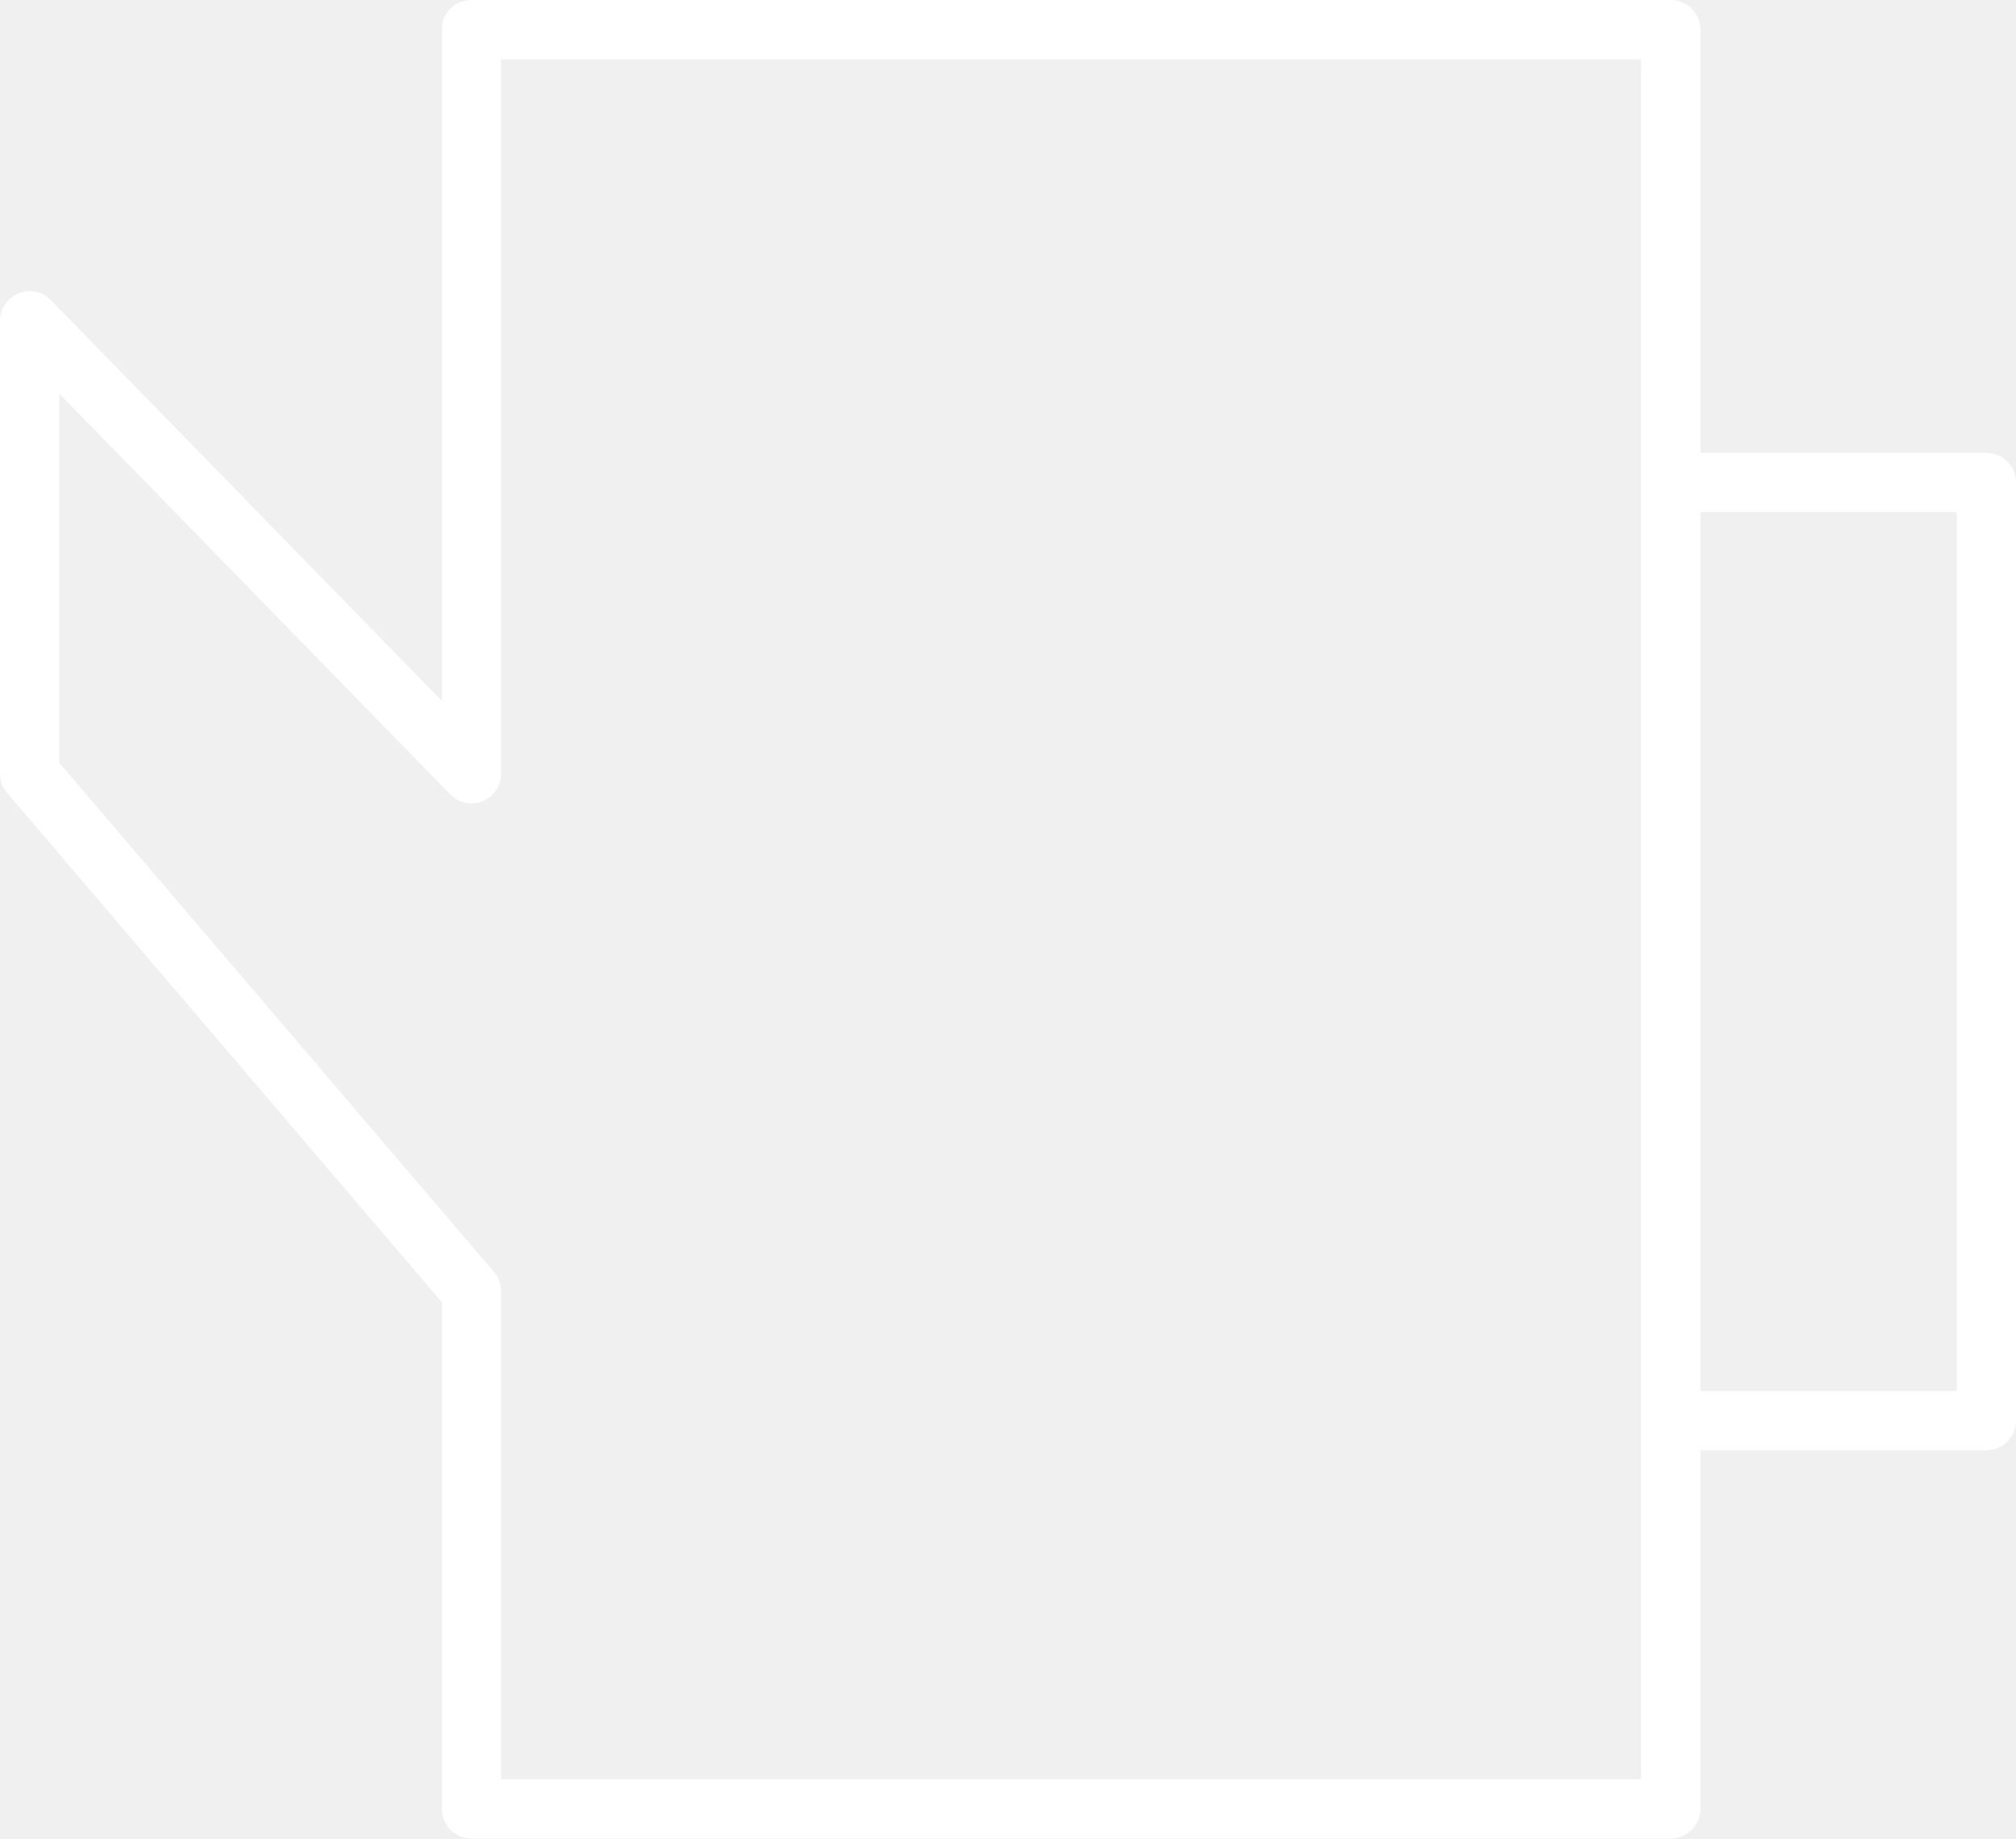
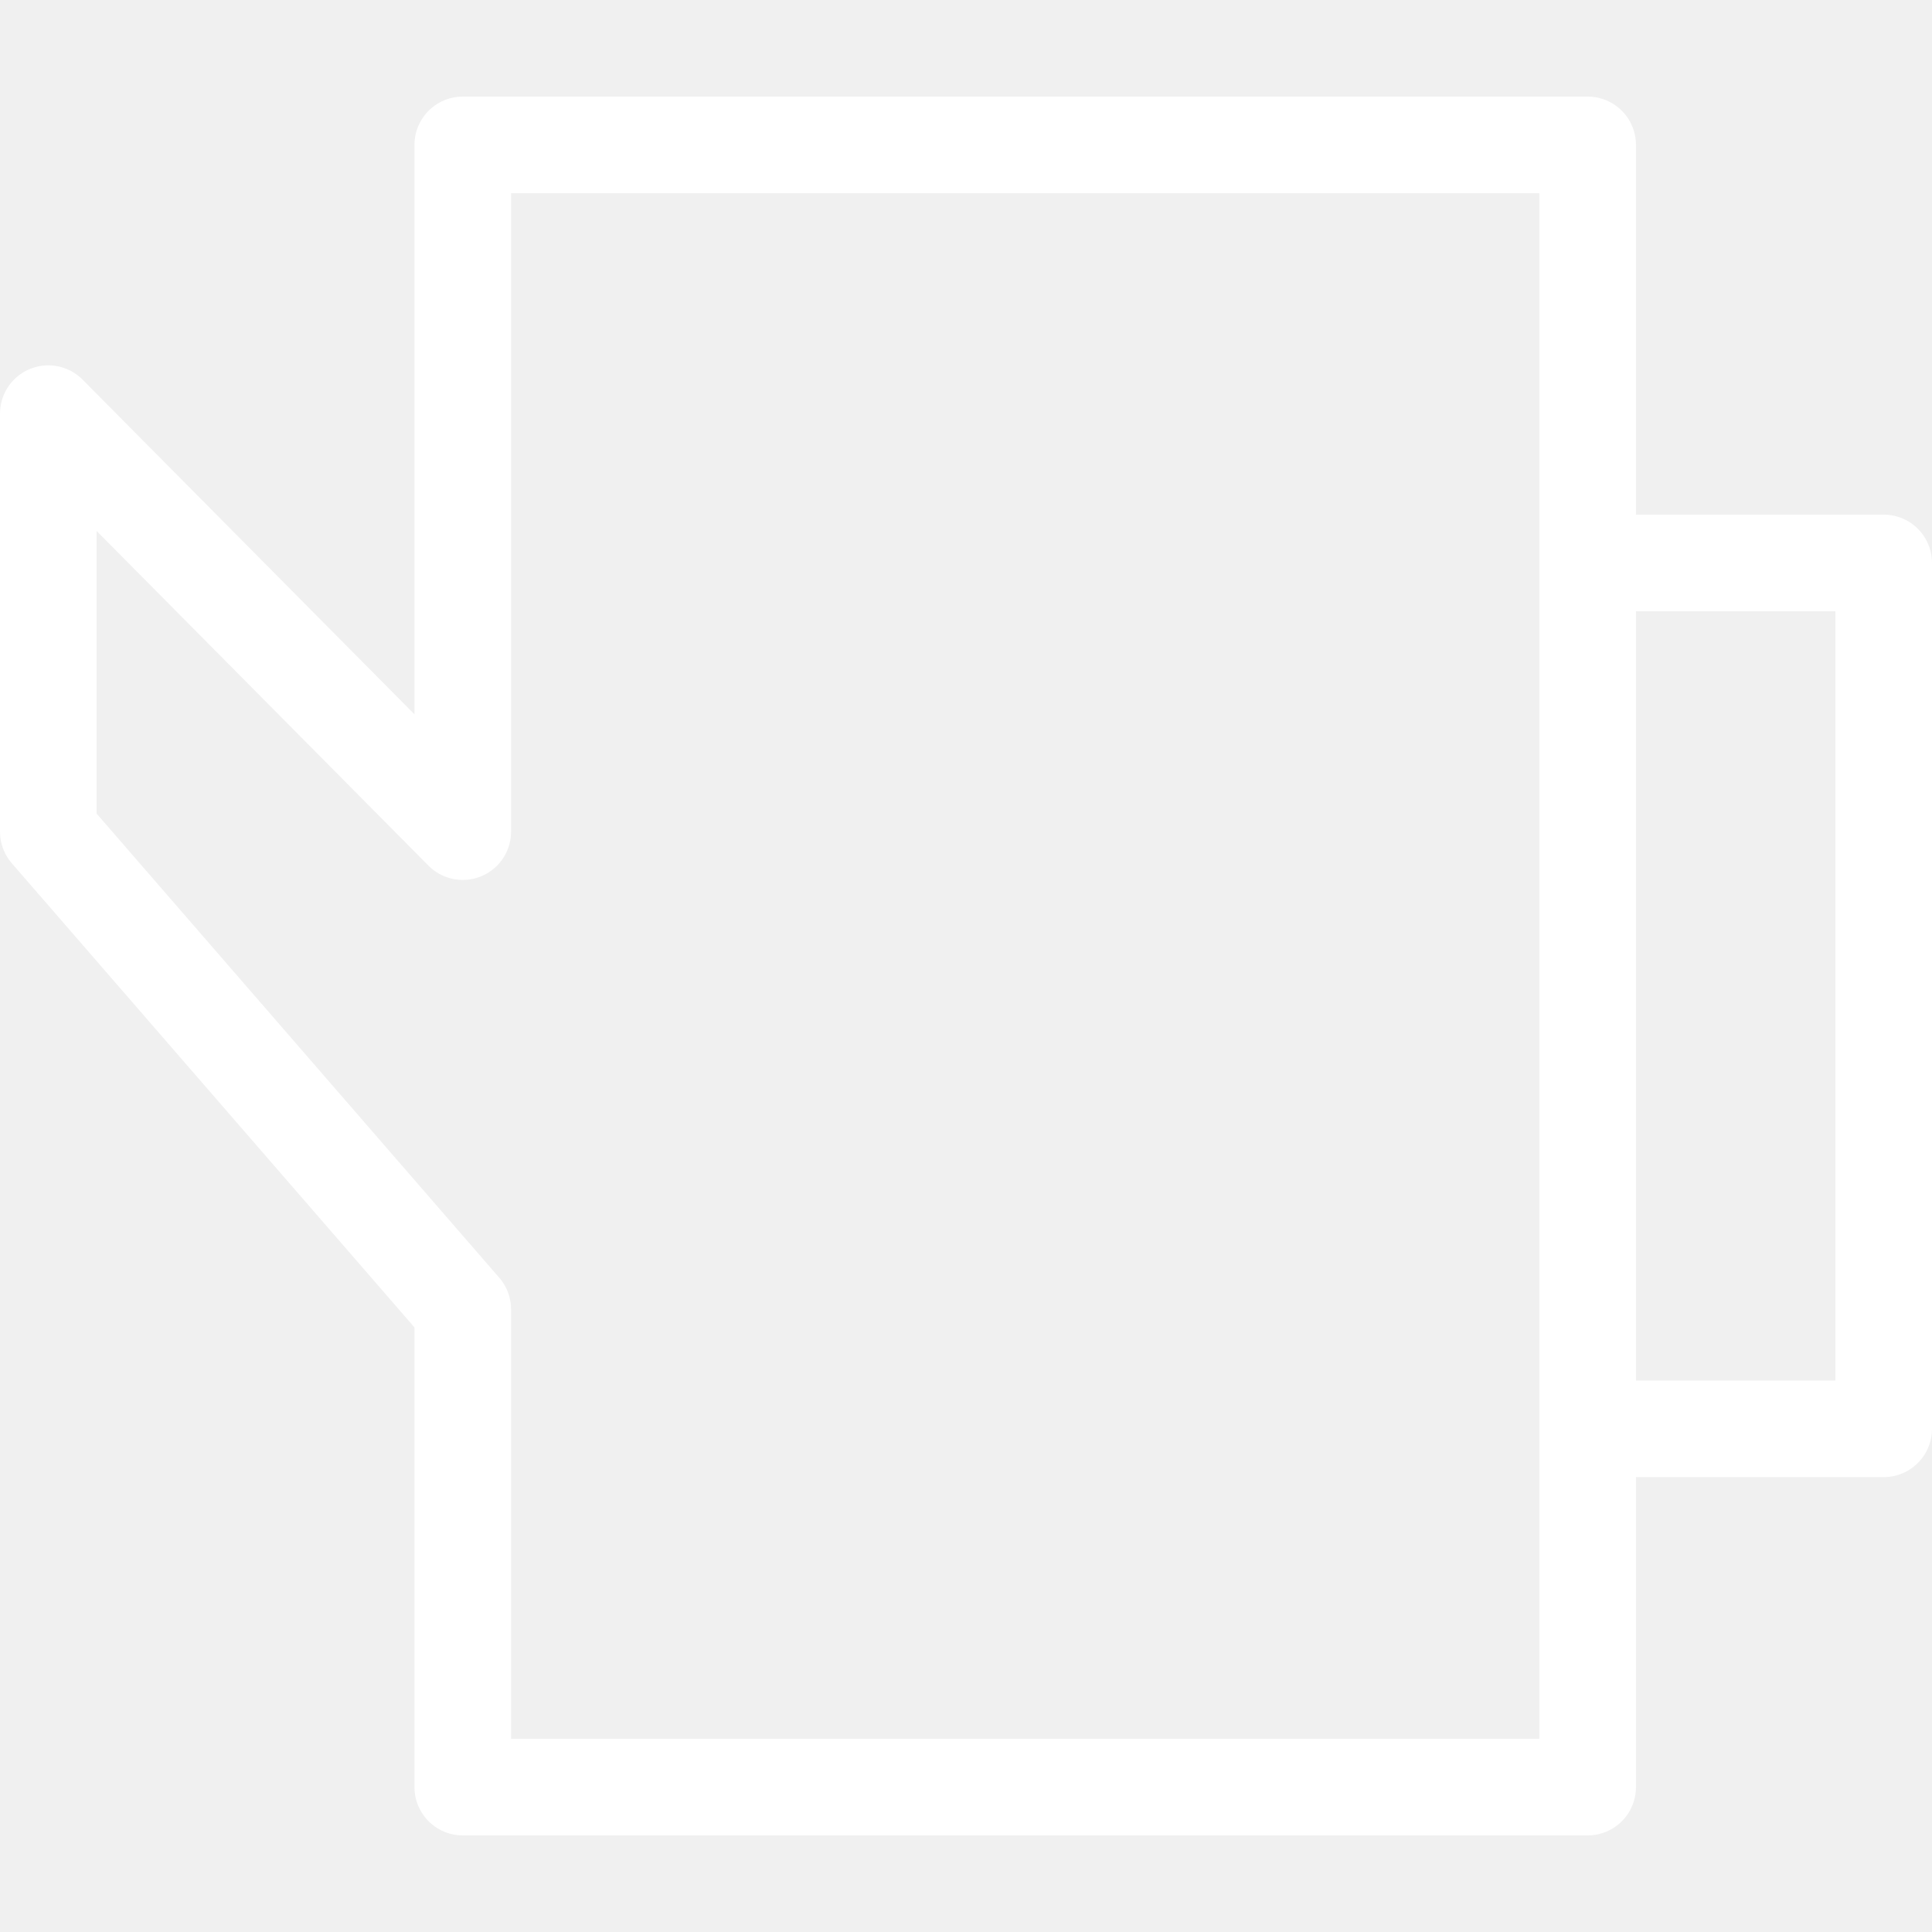
- <svg xmlns="http://www.w3.org/2000/svg" width="34" height="31" viewBox="0 0 34 31" fill="none">
-   <path d="M28.177 8.136V0.5H7.952V13.046L0.5 5.409V13.046L7.952 21.773V30.5H28.177V23.954M28.177 8.136H33.5V23.954H28.177M28.177 8.136V23.954" stroke="white" stroke-linejoin="round" />
+ <svg xmlns="http://www.w3.org/2000/svg" width="40" height="40" viewBox="0 0 40 40" fill="none">
+   <path d="M32.871 11.655V3H9.581V17.218L1 8.564V17.218L9.581 27.109V37H32.871V29.582M32.871 11.655H39V29.582H32.871M32.871 11.655V29.582" stroke="white" stroke-width="2" stroke-linejoin="round" />
</svg>
